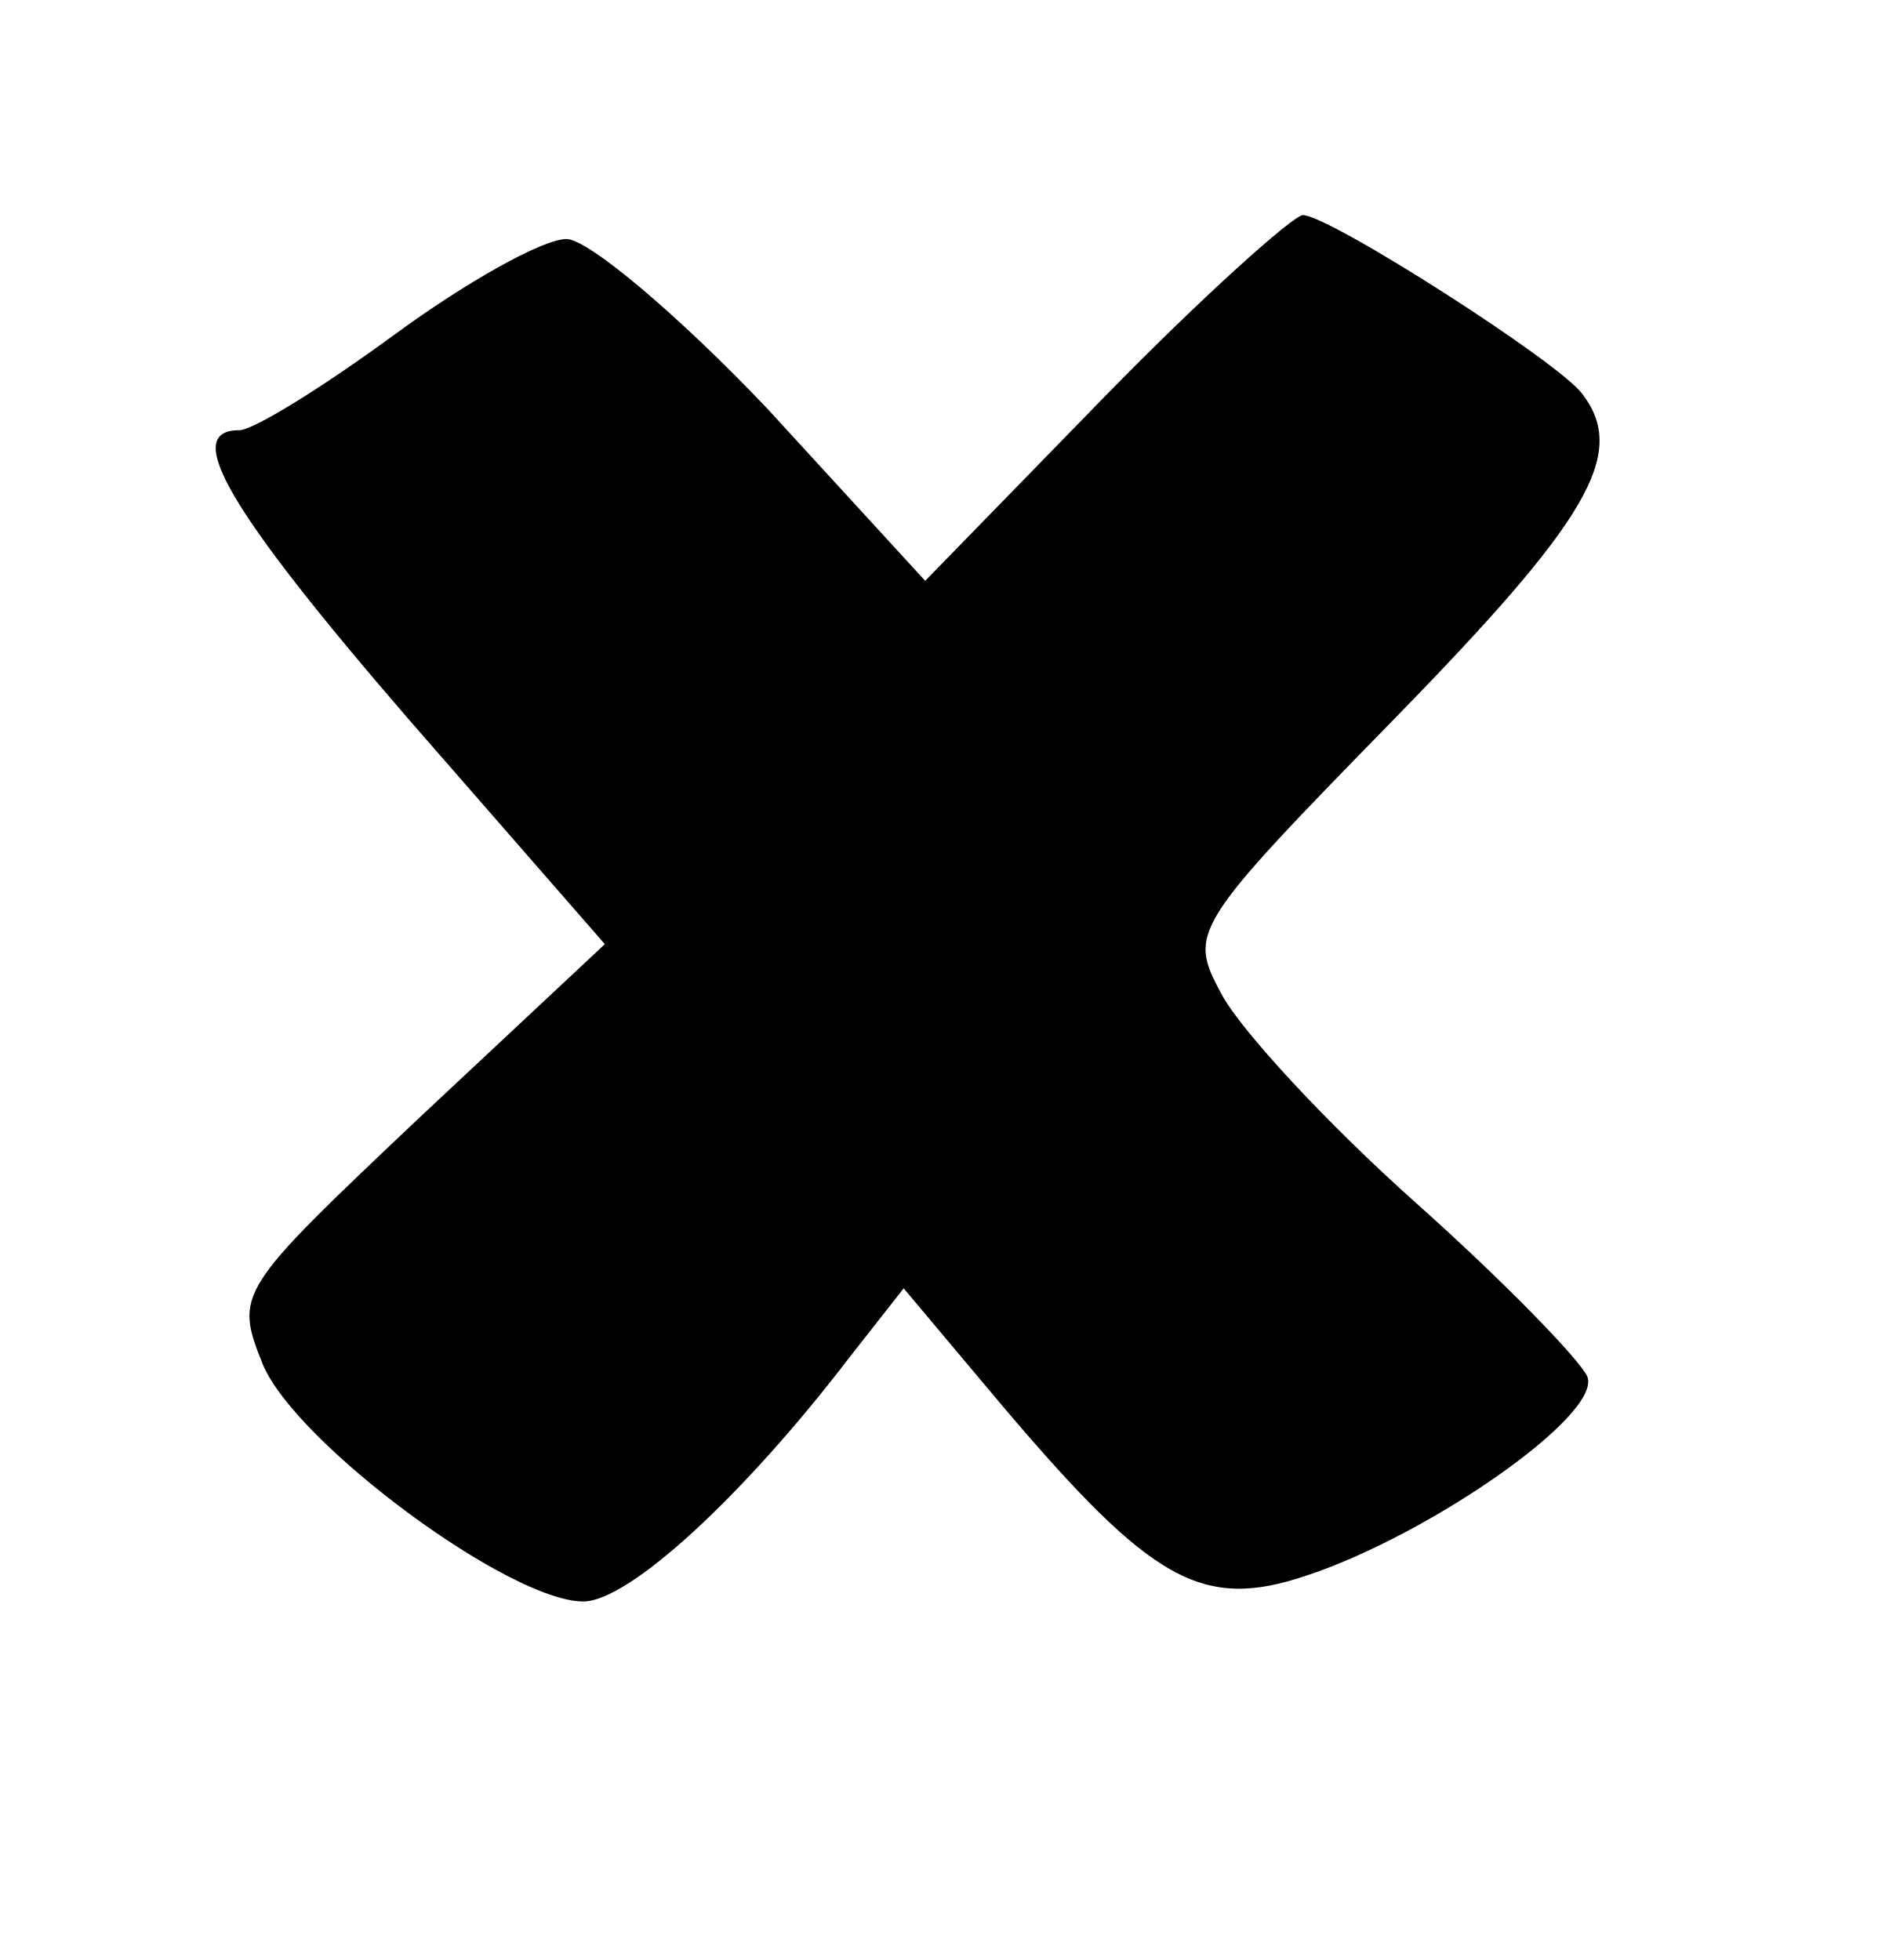
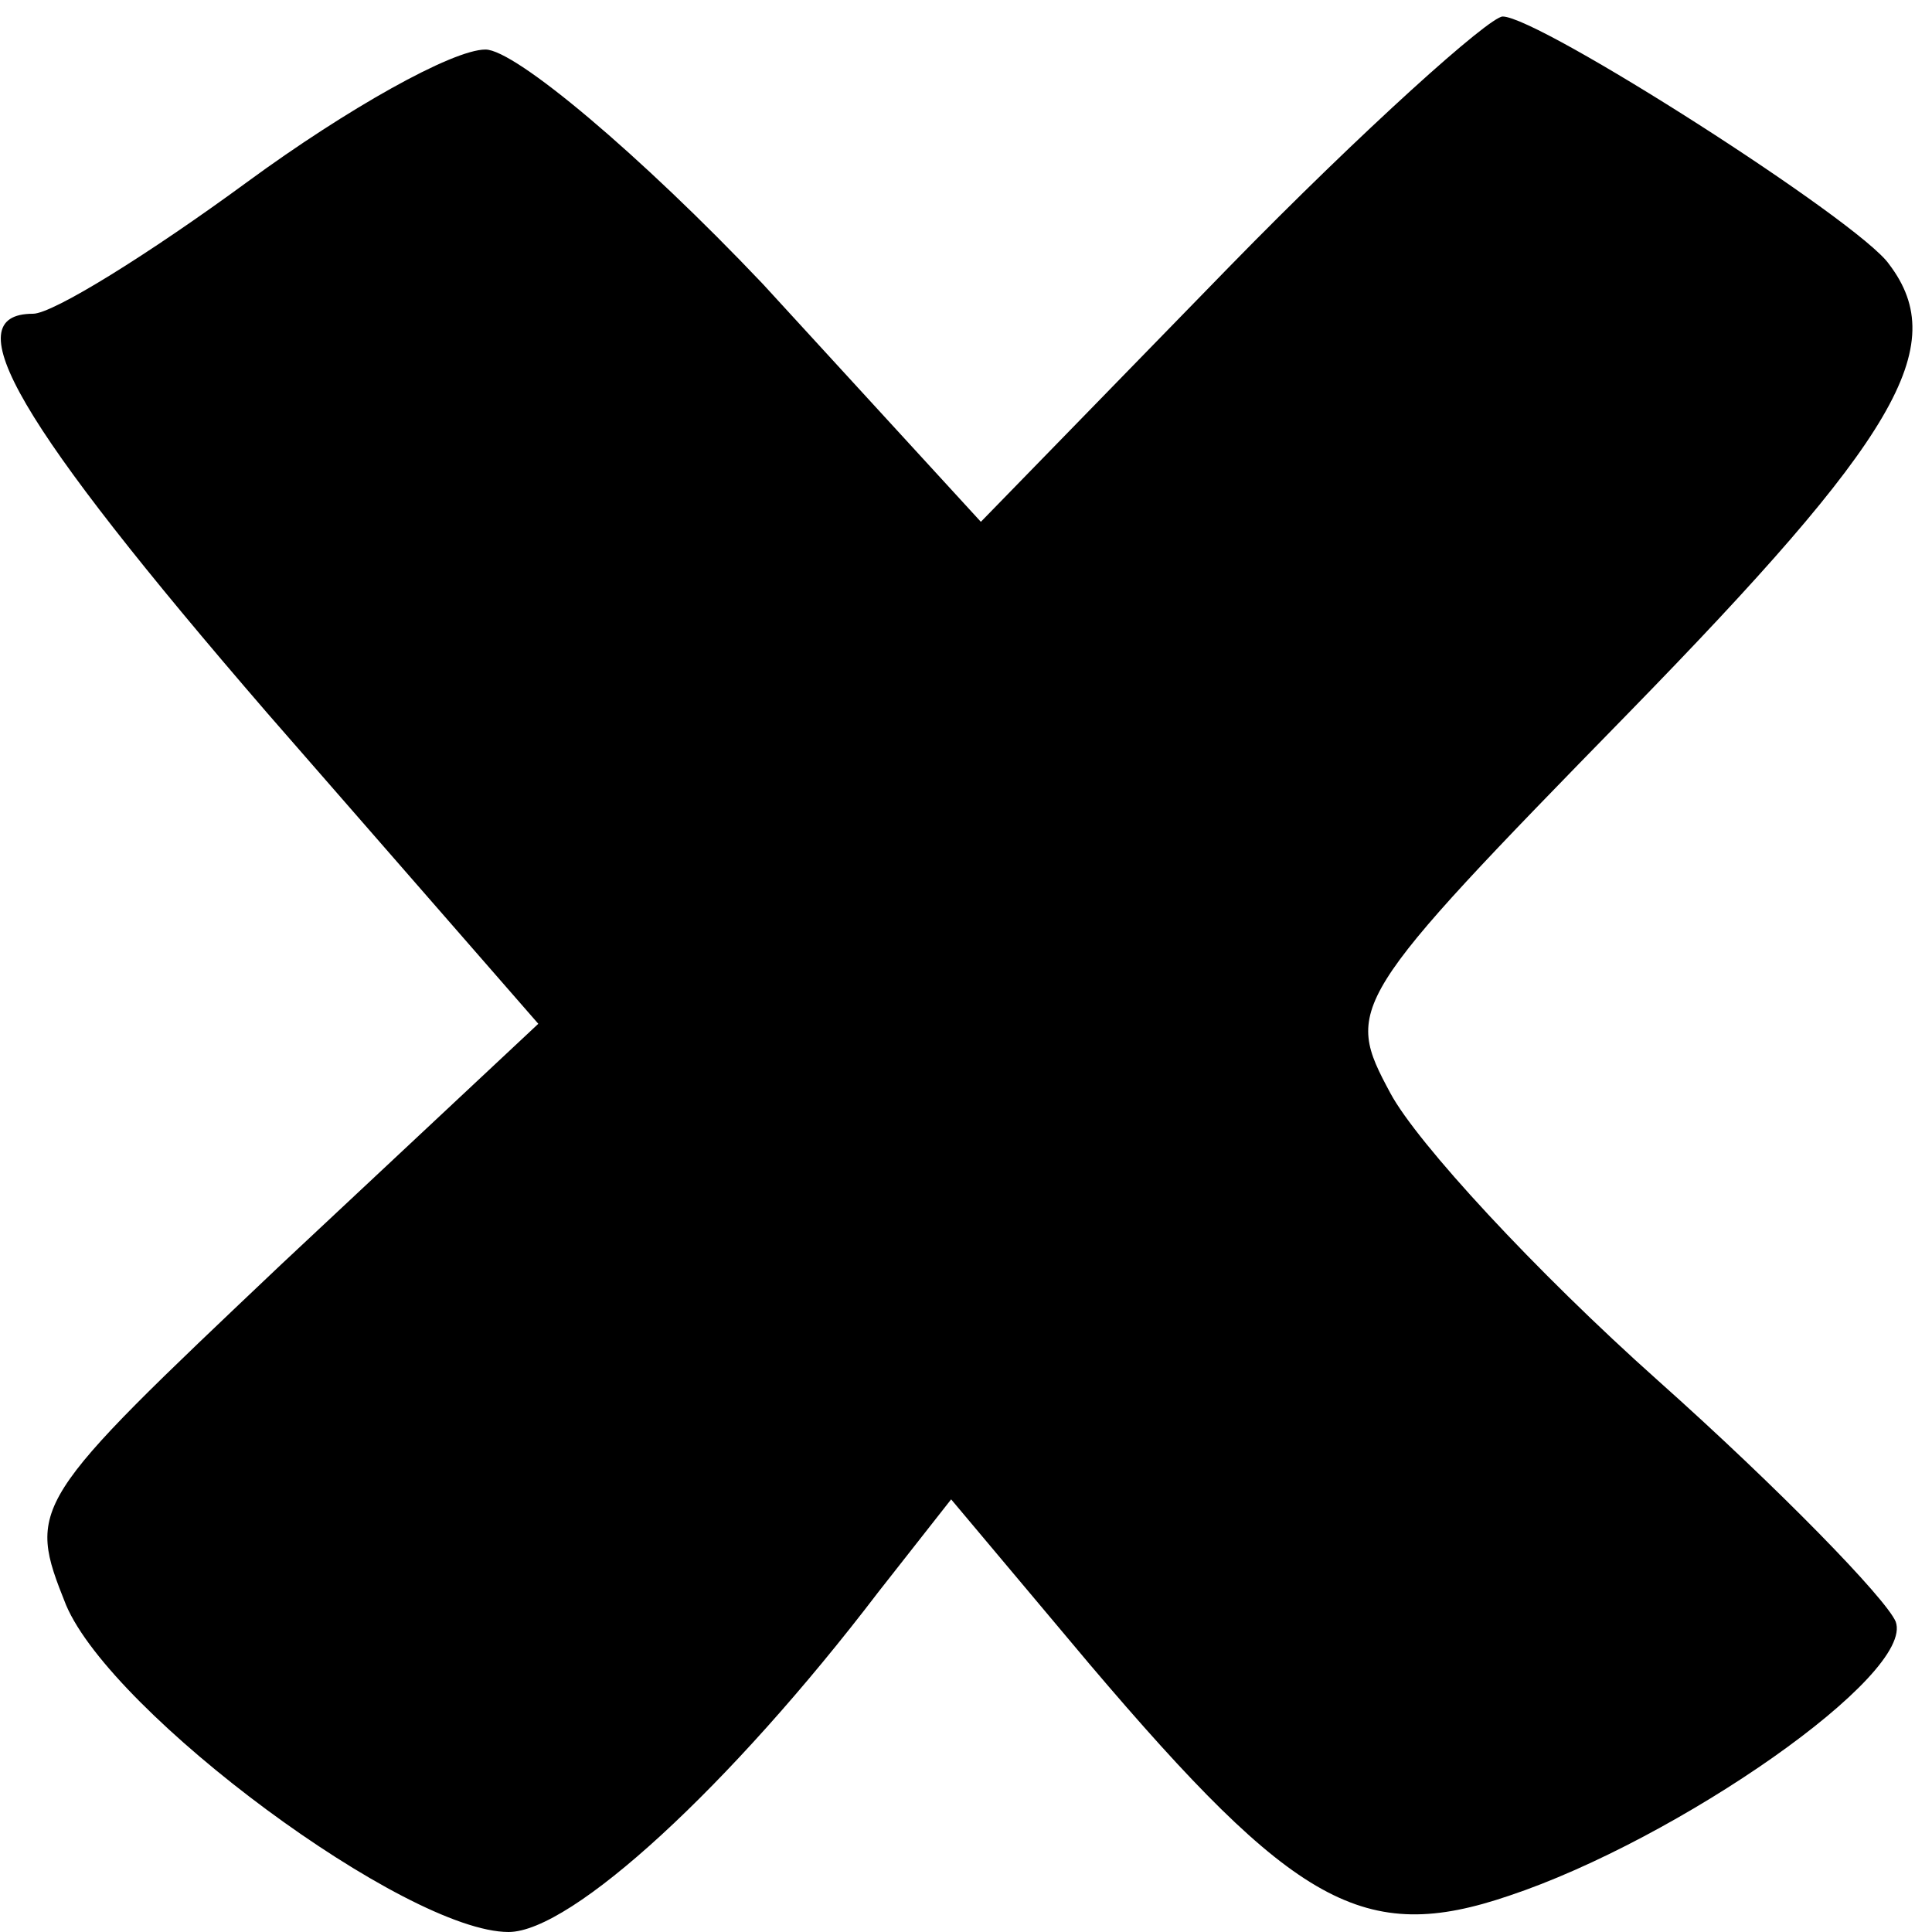
- <svg xmlns="http://www.w3.org/2000/svg" version="1.0" width="79pt" height="82pt" viewBox="0 0 79 82" preserveAspectRatio="xMidYMid meet">
-   <g transform="translate(0,82) scale(0.1,-0.1)" fill="#000000" stroke="none">
-     <path d="M462 654 l-75 -77 -66 72 c-37 39 -75 71 -84 71 -10 0 -42 -18 -72 -40 -30 -22 -59 -40 -65 -40 -24 0 -5 -33 71 -121 l82 -94 -78 -73 c-76 -72 -77 -73 -65 -103 14 -33 103 -99 134 -99 19 0 67 44 112 103 l22 28 42 -50 c62 -73 83 -85 127 -70 51 17 123 67 117 83 -3 7 -35 40 -72 73 -37 33 -73 72 -81 87 -14 26 -13 28 72 115 81 83 98 111 79 136 -9 13 -106 75 -117 75 -4 0 -42 -34 -83 -76z" />
+ <svg xmlns="http://www.w3.org/2000/svg" width="78" height="78" viewBox="0 0 78 78">
+   <g id="g1">
+     <path id="path1" fill="#000000" stroke="none" d="M 49.6 10.8 L 39.6 21.067 L 30.8 11.467 C 25.867 6.267 20.8 2 19.6 2 C 18.267 2 14 4.4 10 7.333 C 6 10.267 2.133 12.667 1.333 12.667 C -1.867 12.667 0.667 17.067 10.8 28.8 L 21.733 41.333 L 11.333 51.067 C 1.2 60.667 1.067 60.8 2.667 64.8 C 4.533 69.2 16.4 78 20.533 78 C 23.067 78 29.467 72.133 35.467 64.267 L 38.4 60.533 L 44 67.2 C 52.267 76.933 55.067 78.533 60.933 76.533 C 67.733 74.267 77.333 67.6 76.533 65.467 C 76.133 64.533 71.867 60.133 66.933 55.733 C 62 51.333 57.2 46.133 56.133 44.133 C 54.267 40.667 54.4 40.4 65.733 28.8 C 76.533 17.733 78.8 14 76.267 10.667 C 75.067 8.933 62.133 0.667 60.667 0.667 C 60.133 0.667 55.067 5.2 49.6 10.8 Z" />
  </g>
</svg>
